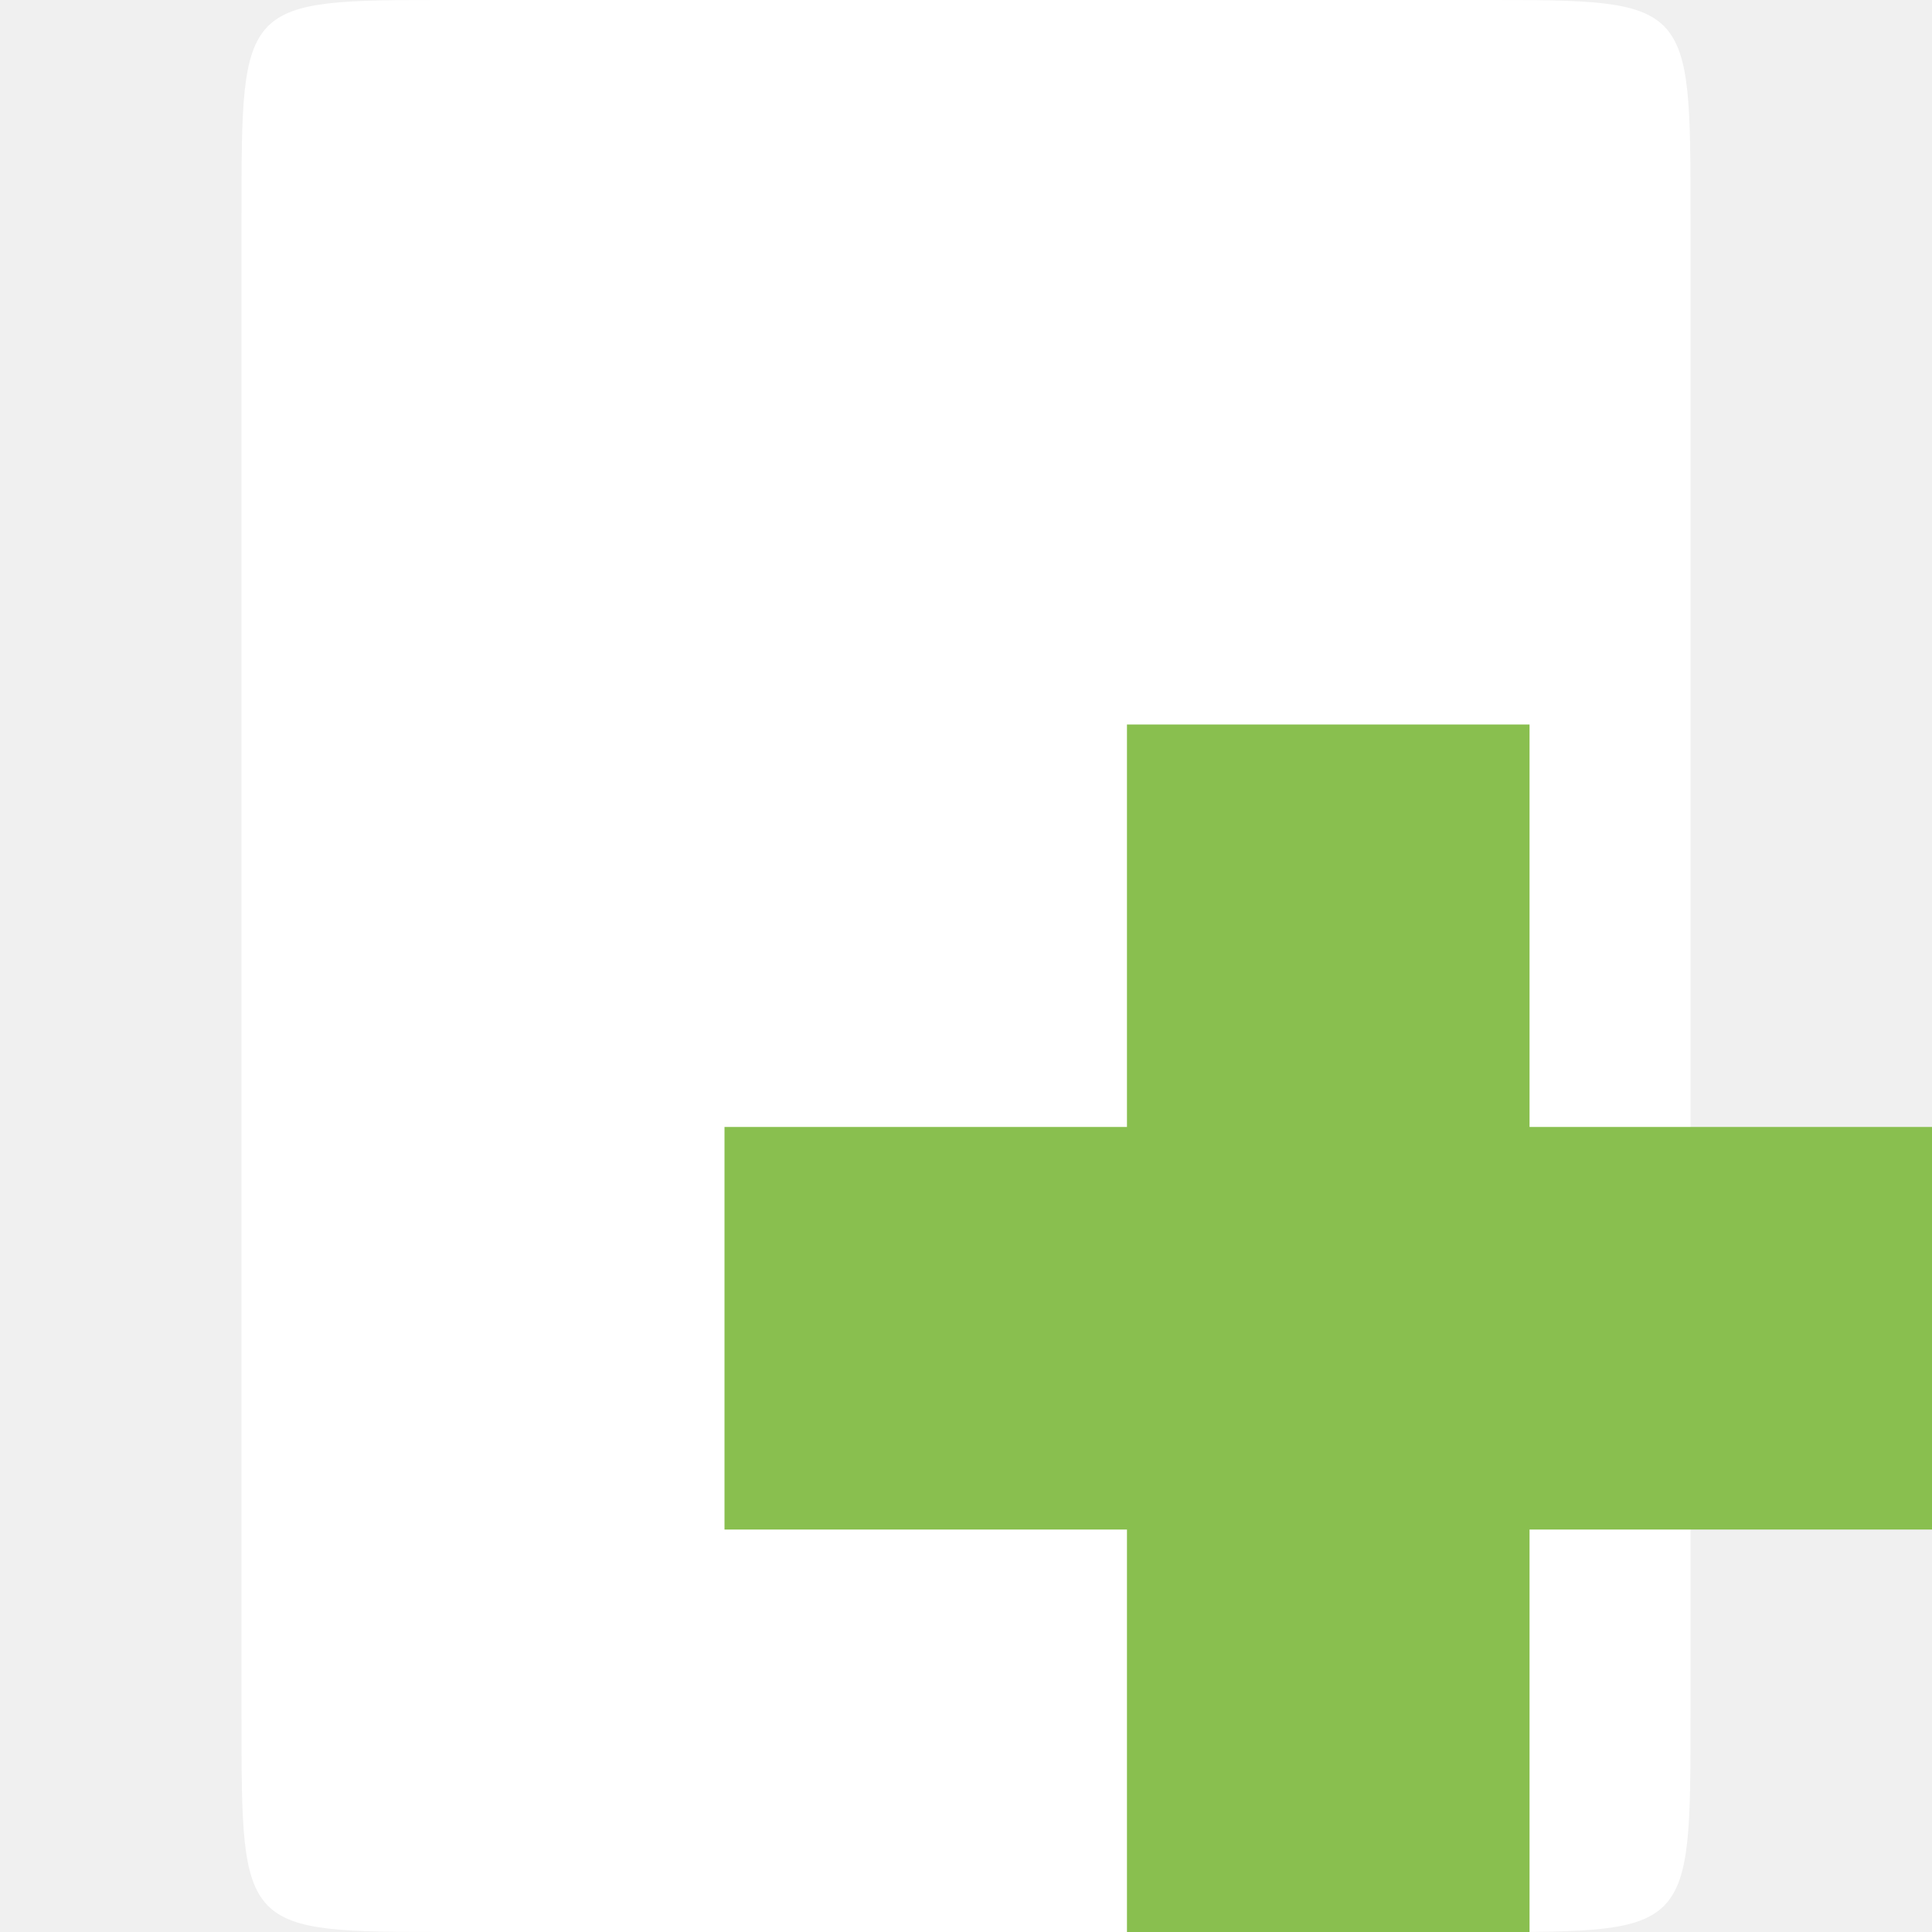
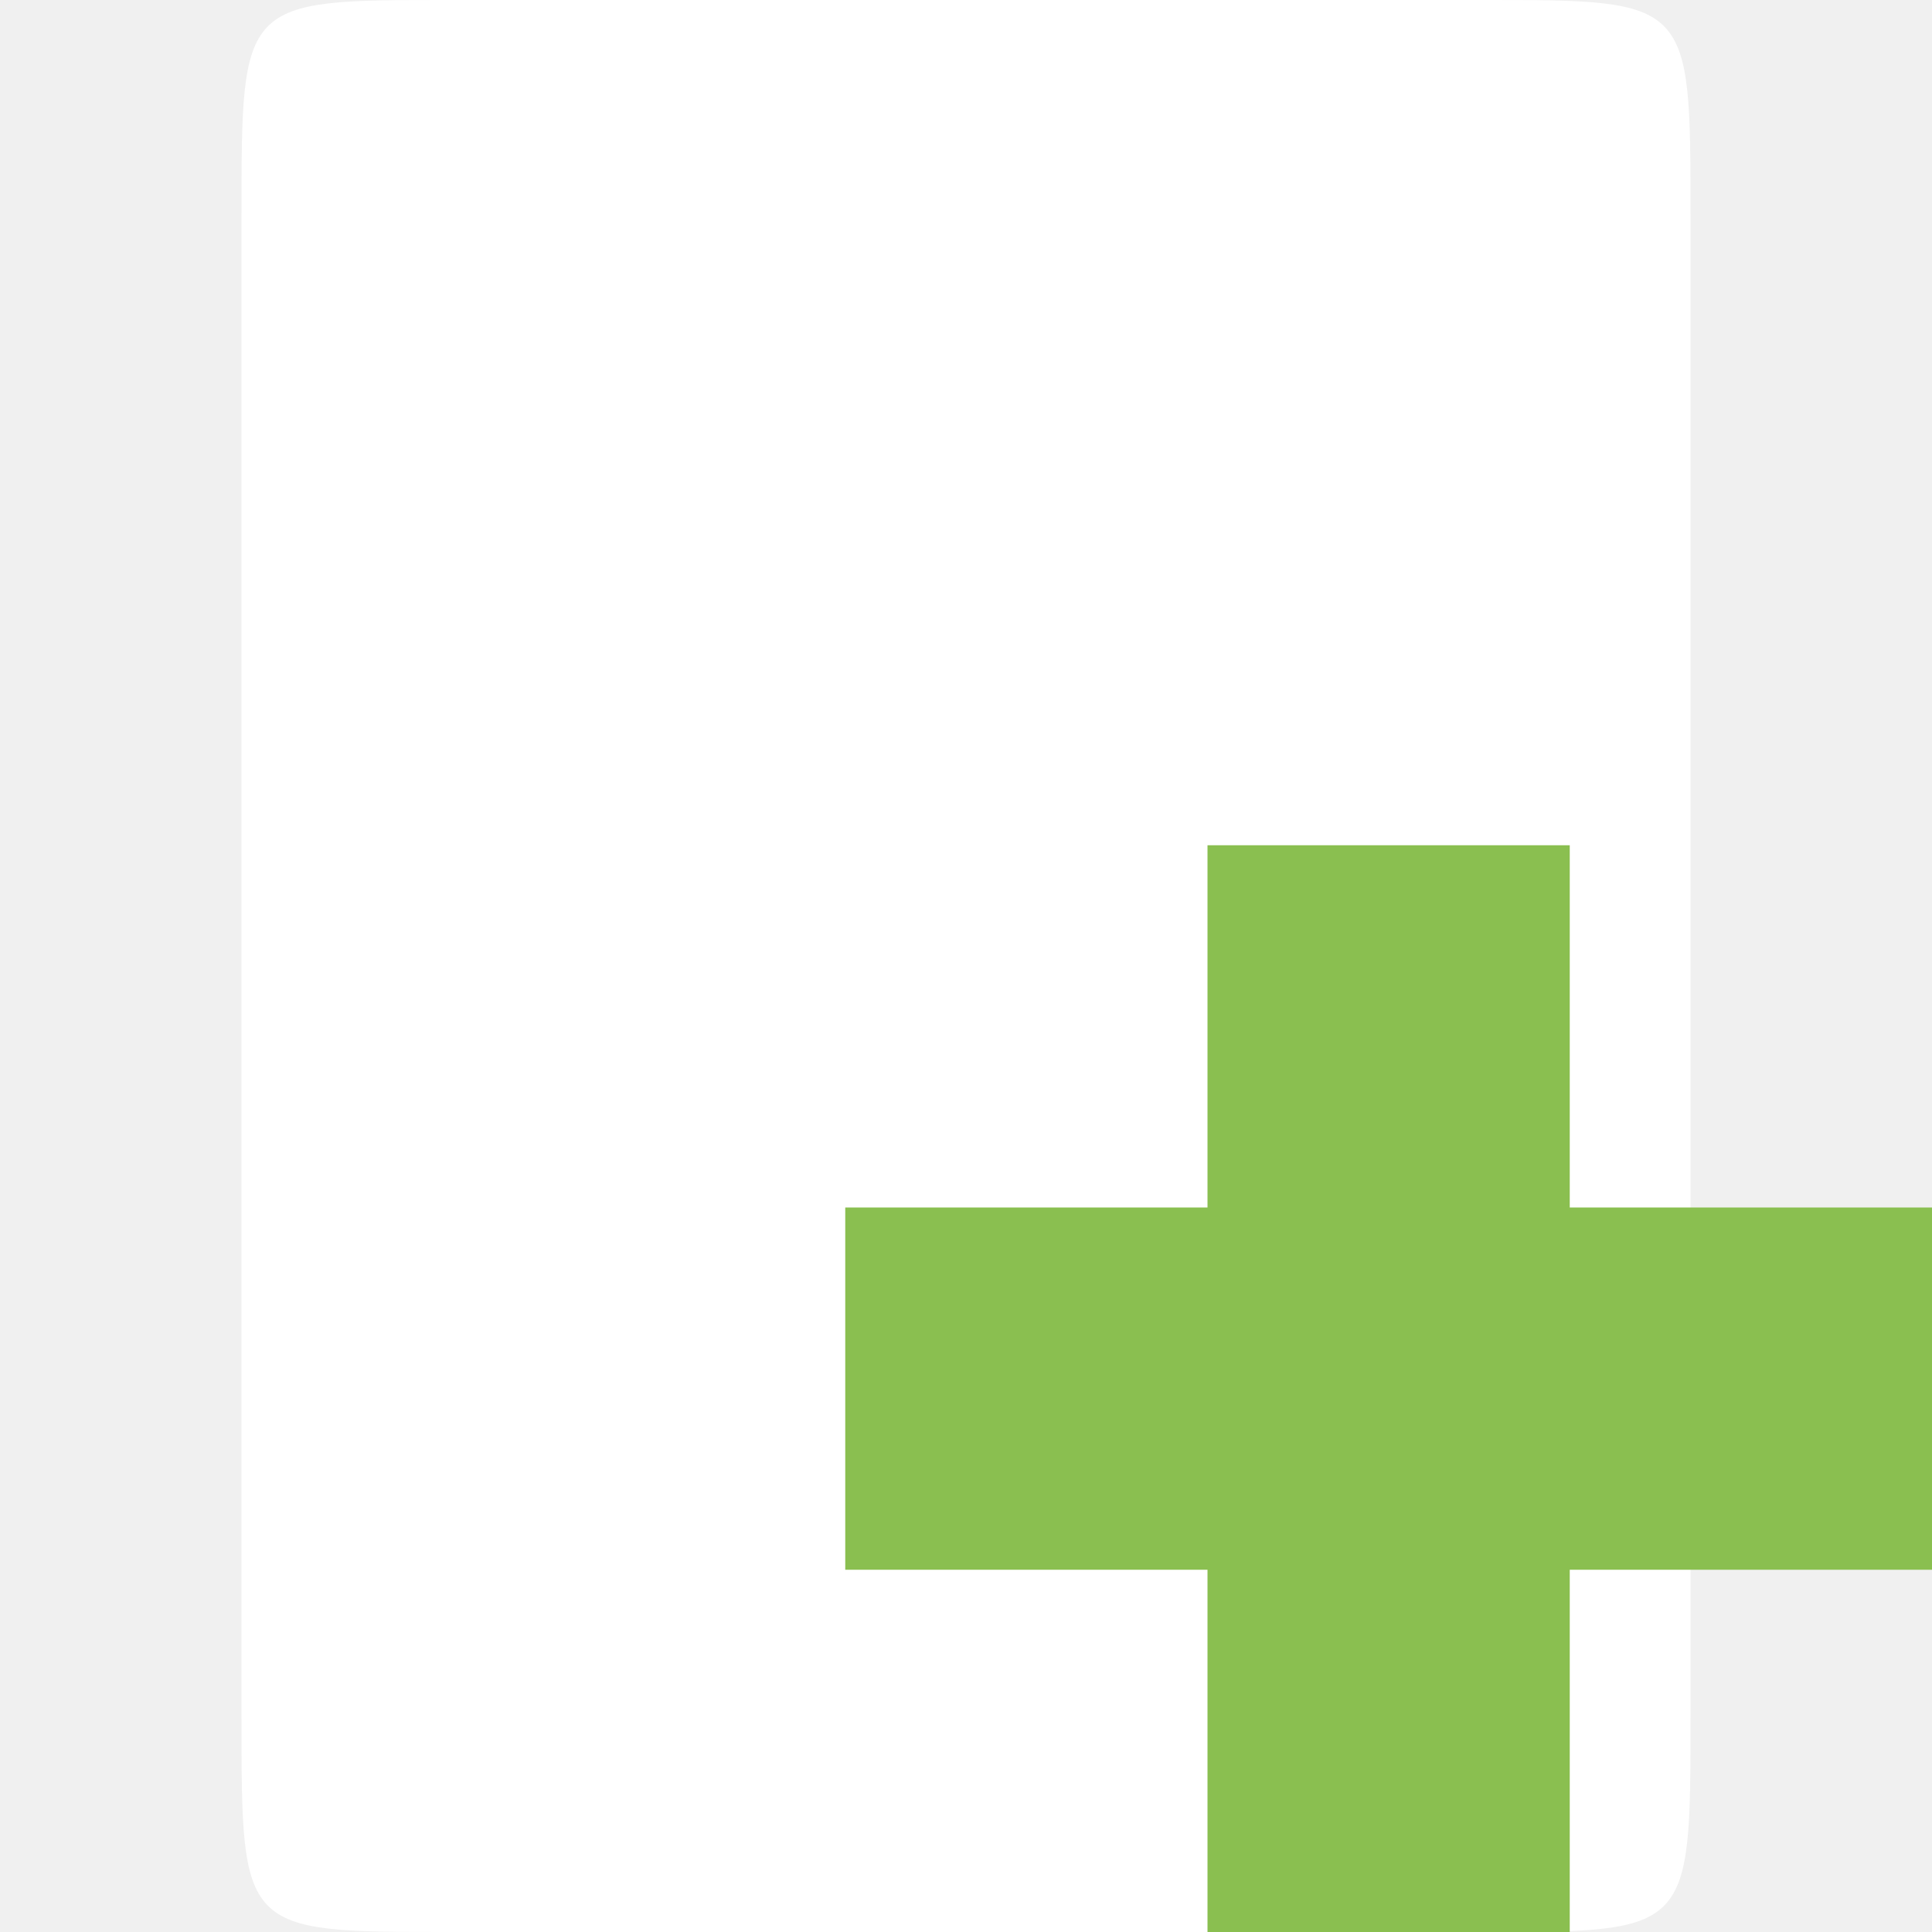
- <svg xmlns="http://www.w3.org/2000/svg" width="64" height="64" viewBox="0 0 64 64">
-   <path style="fill:#ffffff;fill-rule:evenodd" d="M 14.855 0 L 49.145 0 C 56 0 56 0 56 7.109 L 56 56.891 C 56 64 56 64 49.145 64 L 14.855 64 C 8 64 8 64 8 56.891 L 8 7.109 C 8 0 8 0 14.855 0 Z " />
-   <path style="fill:#89bf4f" d="M 64 37.332 L 50.668 37.332 L 50.668 24 L 37.332 24 L 37.332 37.332 L 24 37.332 L 24 50.668 L 37.332 50.668 L 37.332 64 L 50.668 64 L 50.668 50.668 L 64 50.668 Z " />
+ <svg xmlns="http://www.w3.org/2000/svg" width="64px" height="64px" viewBox="0 0 64 64" version="1.1">
+   <g id="surface1">
+     <path style=" stroke:none;fill-rule:evenodd;fill:rgb(100%,100%,100%);fill-opacity:1;" d="M 14.855 0 L 49.145 0 C 56 0 56 0 56 7.109 L 56 56.891 C 56 64 56 64 49.145 64 L 14.855 64 C 8 64 8 64 8 56.891 L 8 7.109 C 8 0 8 0 14.855 0 Z " />
+     <path style=" stroke:none;fill-rule:nonzero;fill:rgb(54.118%,74.902%,31.373%);fill-opacity:1;" d="M 64 40 L 52 40 L 52 28 L 40 28 L 40 40 L 28 40 L 28 52 L 40 52 L 40 64 L 52 64 L 52 52 L 64 52 Z " />
+   </g>
</svg>
